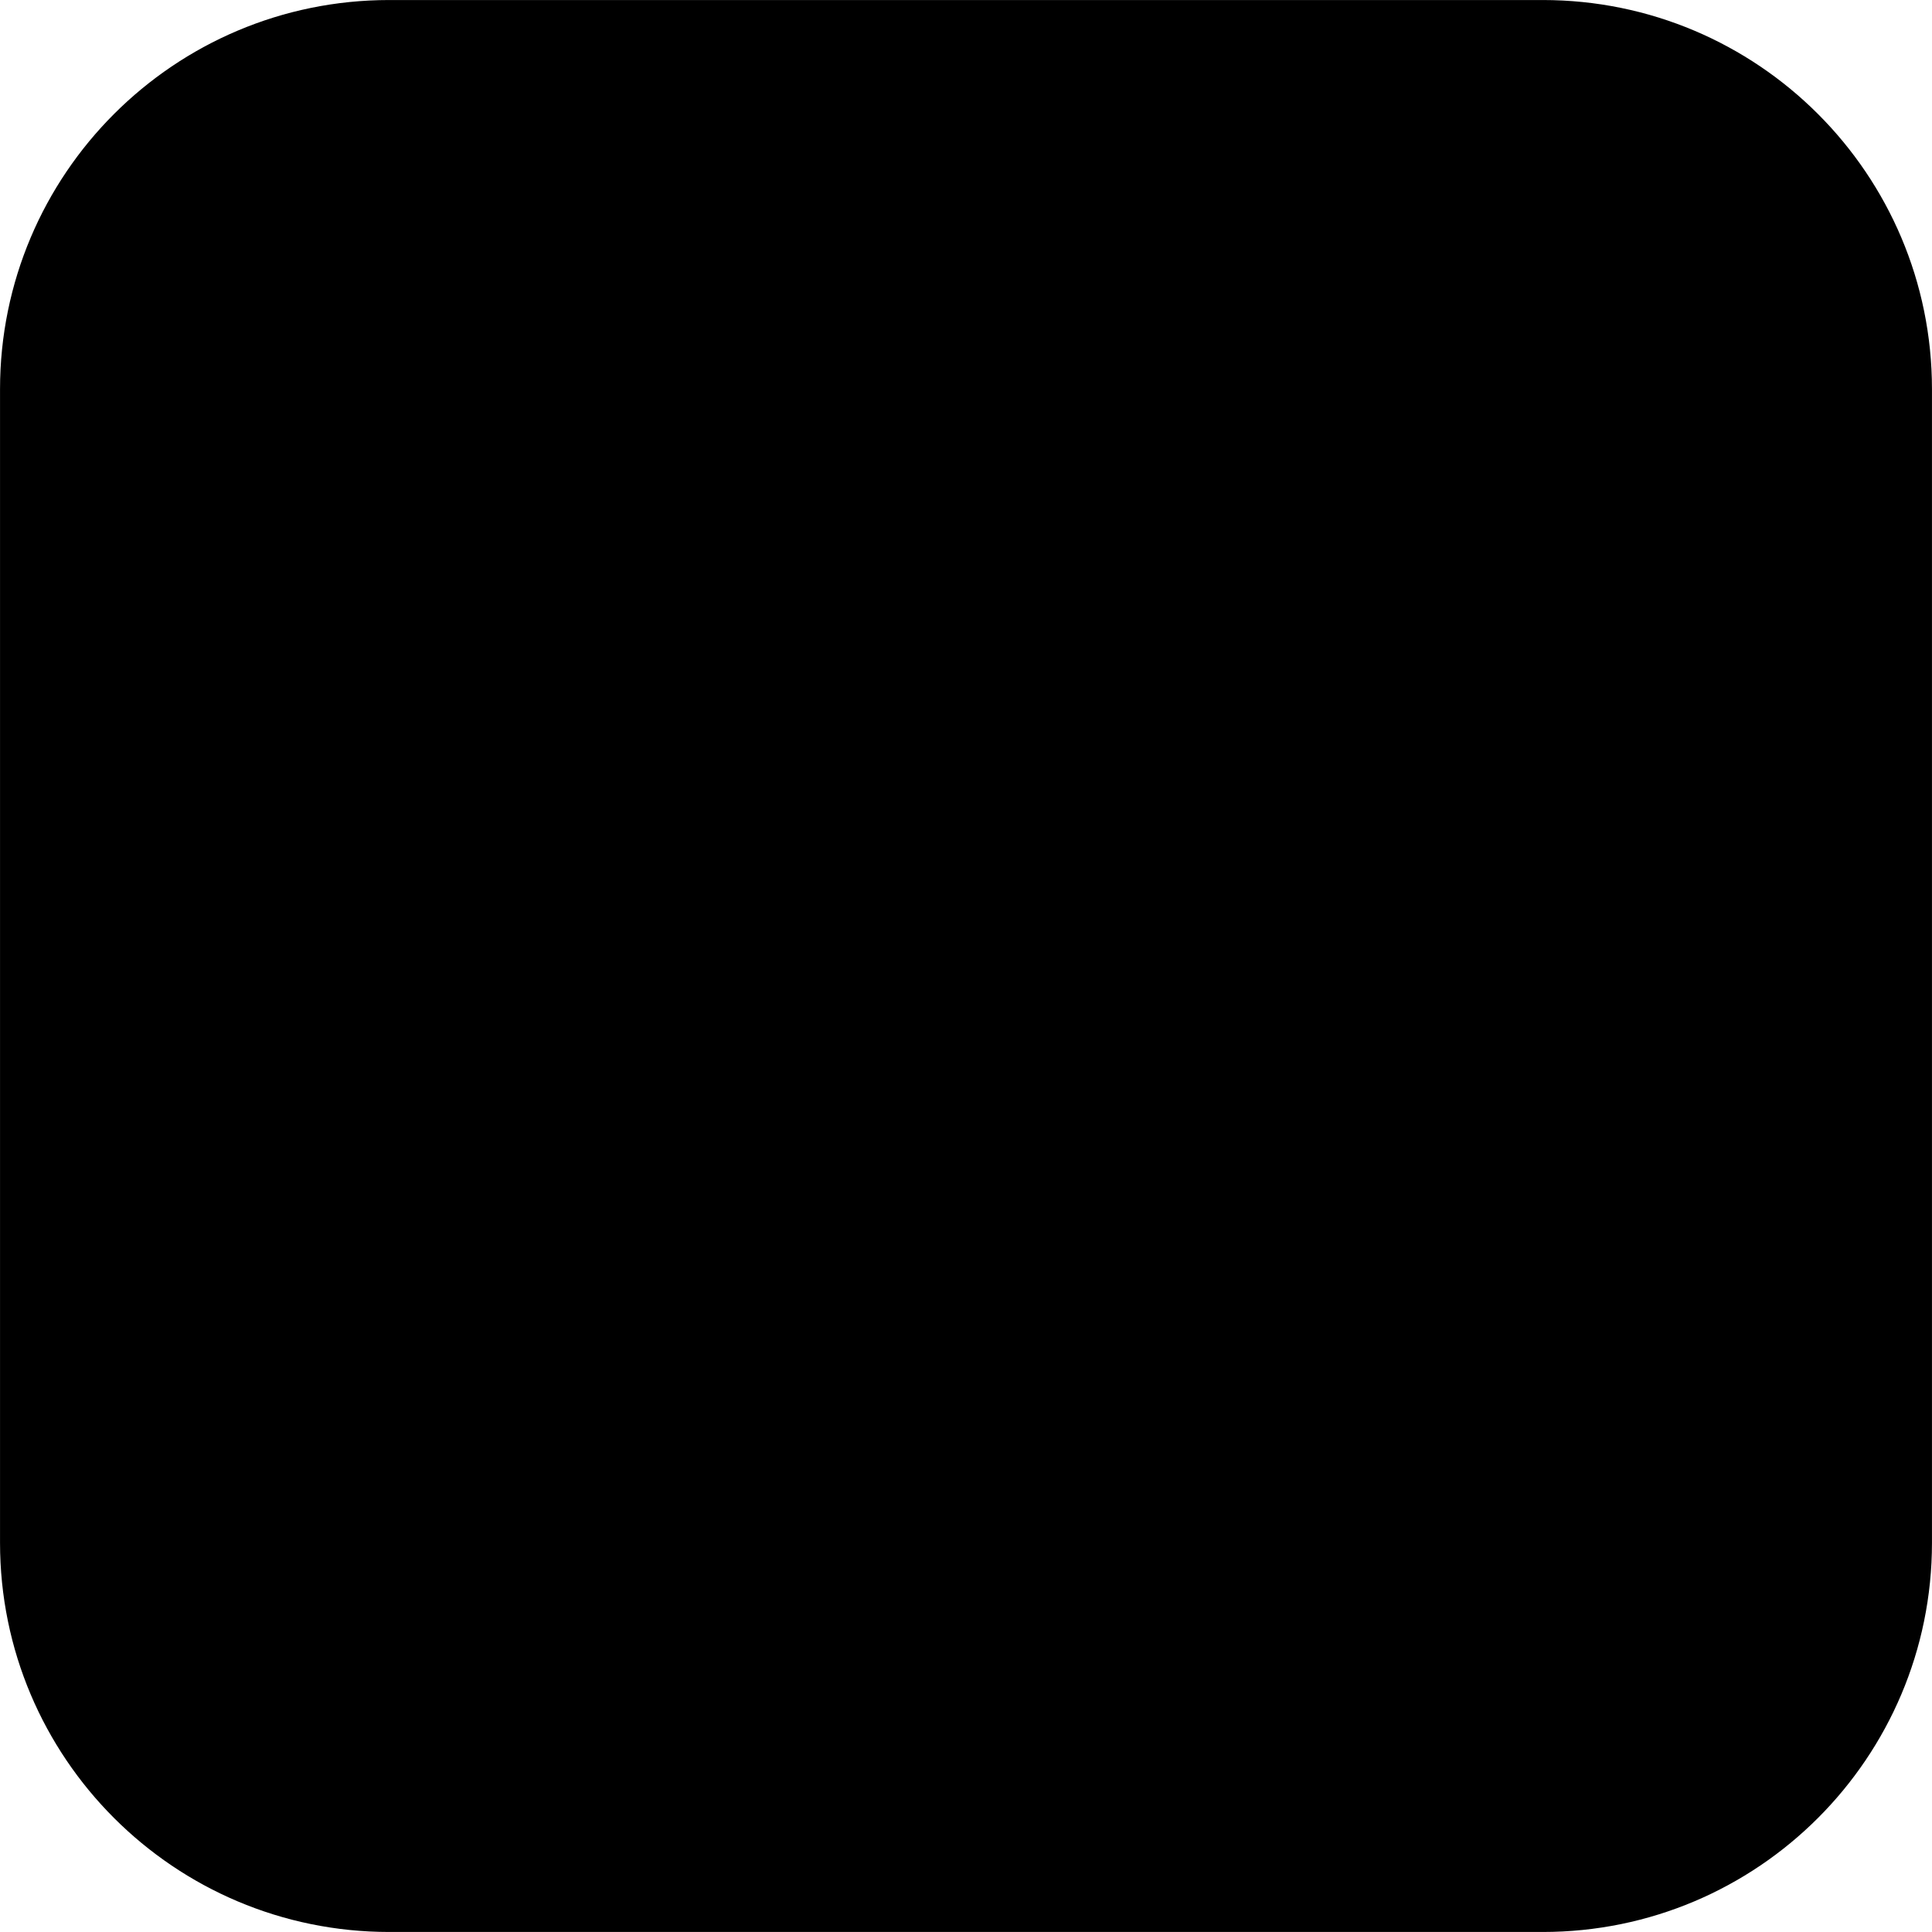
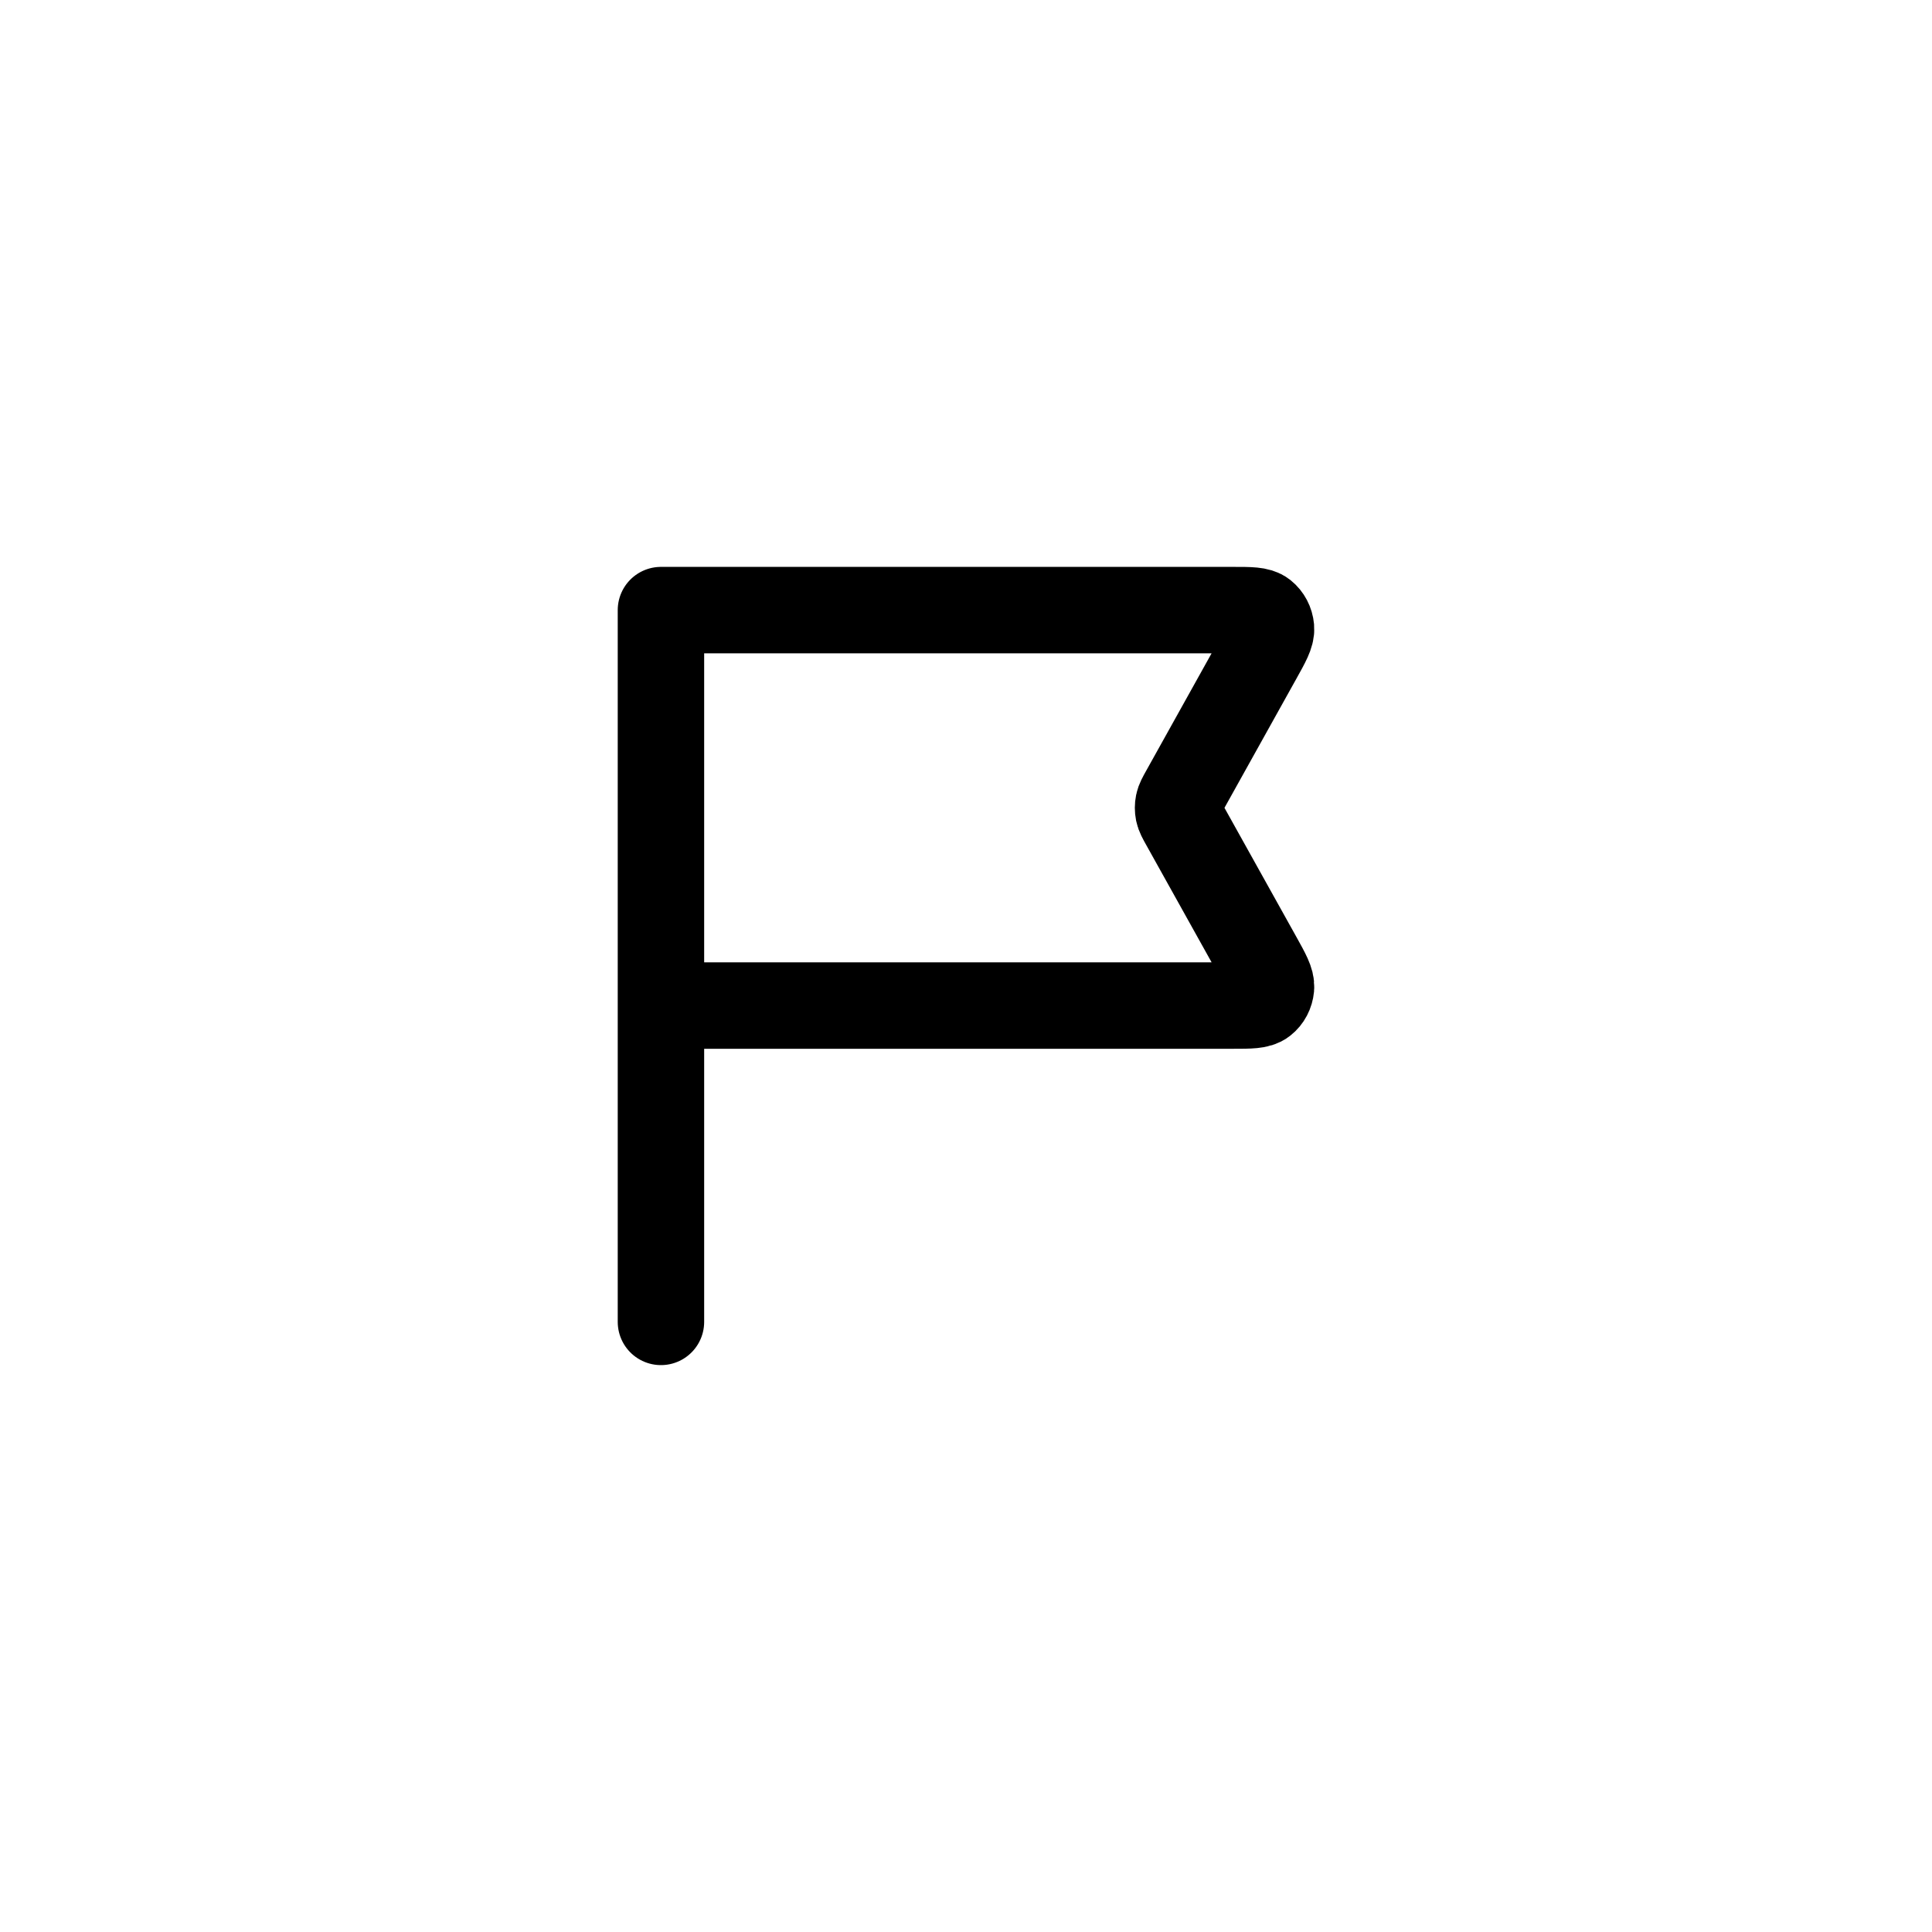
<svg xmlns="http://www.w3.org/2000/svg" viewBox="0 0 38 38" fill="none">
-   <path d="M7.656 0.438H30.344C34.331 0.438 37.562 3.669 37.562 7.656V30.344C37.562 34.331 34.331 37.562 30.344 37.562H7.656C3.669 37.562 0.438 34.331 0.438 30.344V7.656C0.438 3.669 3.669 0.438 7.656 0.438Z" fill="currentColor" />
-   <path d="M7.656 0.438H30.344C34.331 0.438 37.562 3.669 37.562 7.656V30.344C37.562 34.331 34.331 37.562 30.344 37.562H7.656C3.669 37.562 0.438 34.331 0.438 30.344V7.656C0.438 3.669 3.669 0.438 7.656 0.438Z" stroke="currentColor" stroke-width="0.875" />
  <path d="M13 19.778H24.257C24.591 19.778 24.758 19.778 24.853 19.702C24.936 19.637 24.989 19.536 24.999 19.425C25.01 19.298 24.924 19.144 24.752 18.835L23.289 16.209C23.224 16.093 23.192 16.034 23.179 15.972C23.168 15.917 23.168 15.86 23.179 15.806C23.192 15.743 23.224 15.685 23.289 15.569L24.752 12.942C24.924 12.634 25.01 12.48 24.999 12.353C24.989 12.242 24.936 12.141 24.853 12.075C24.758 12 24.591 12 24.257 12H13L13 26" stroke="currentColor" stroke-width="1.7" stroke-linecap="round" stroke-linejoin="round" />
</svg>
